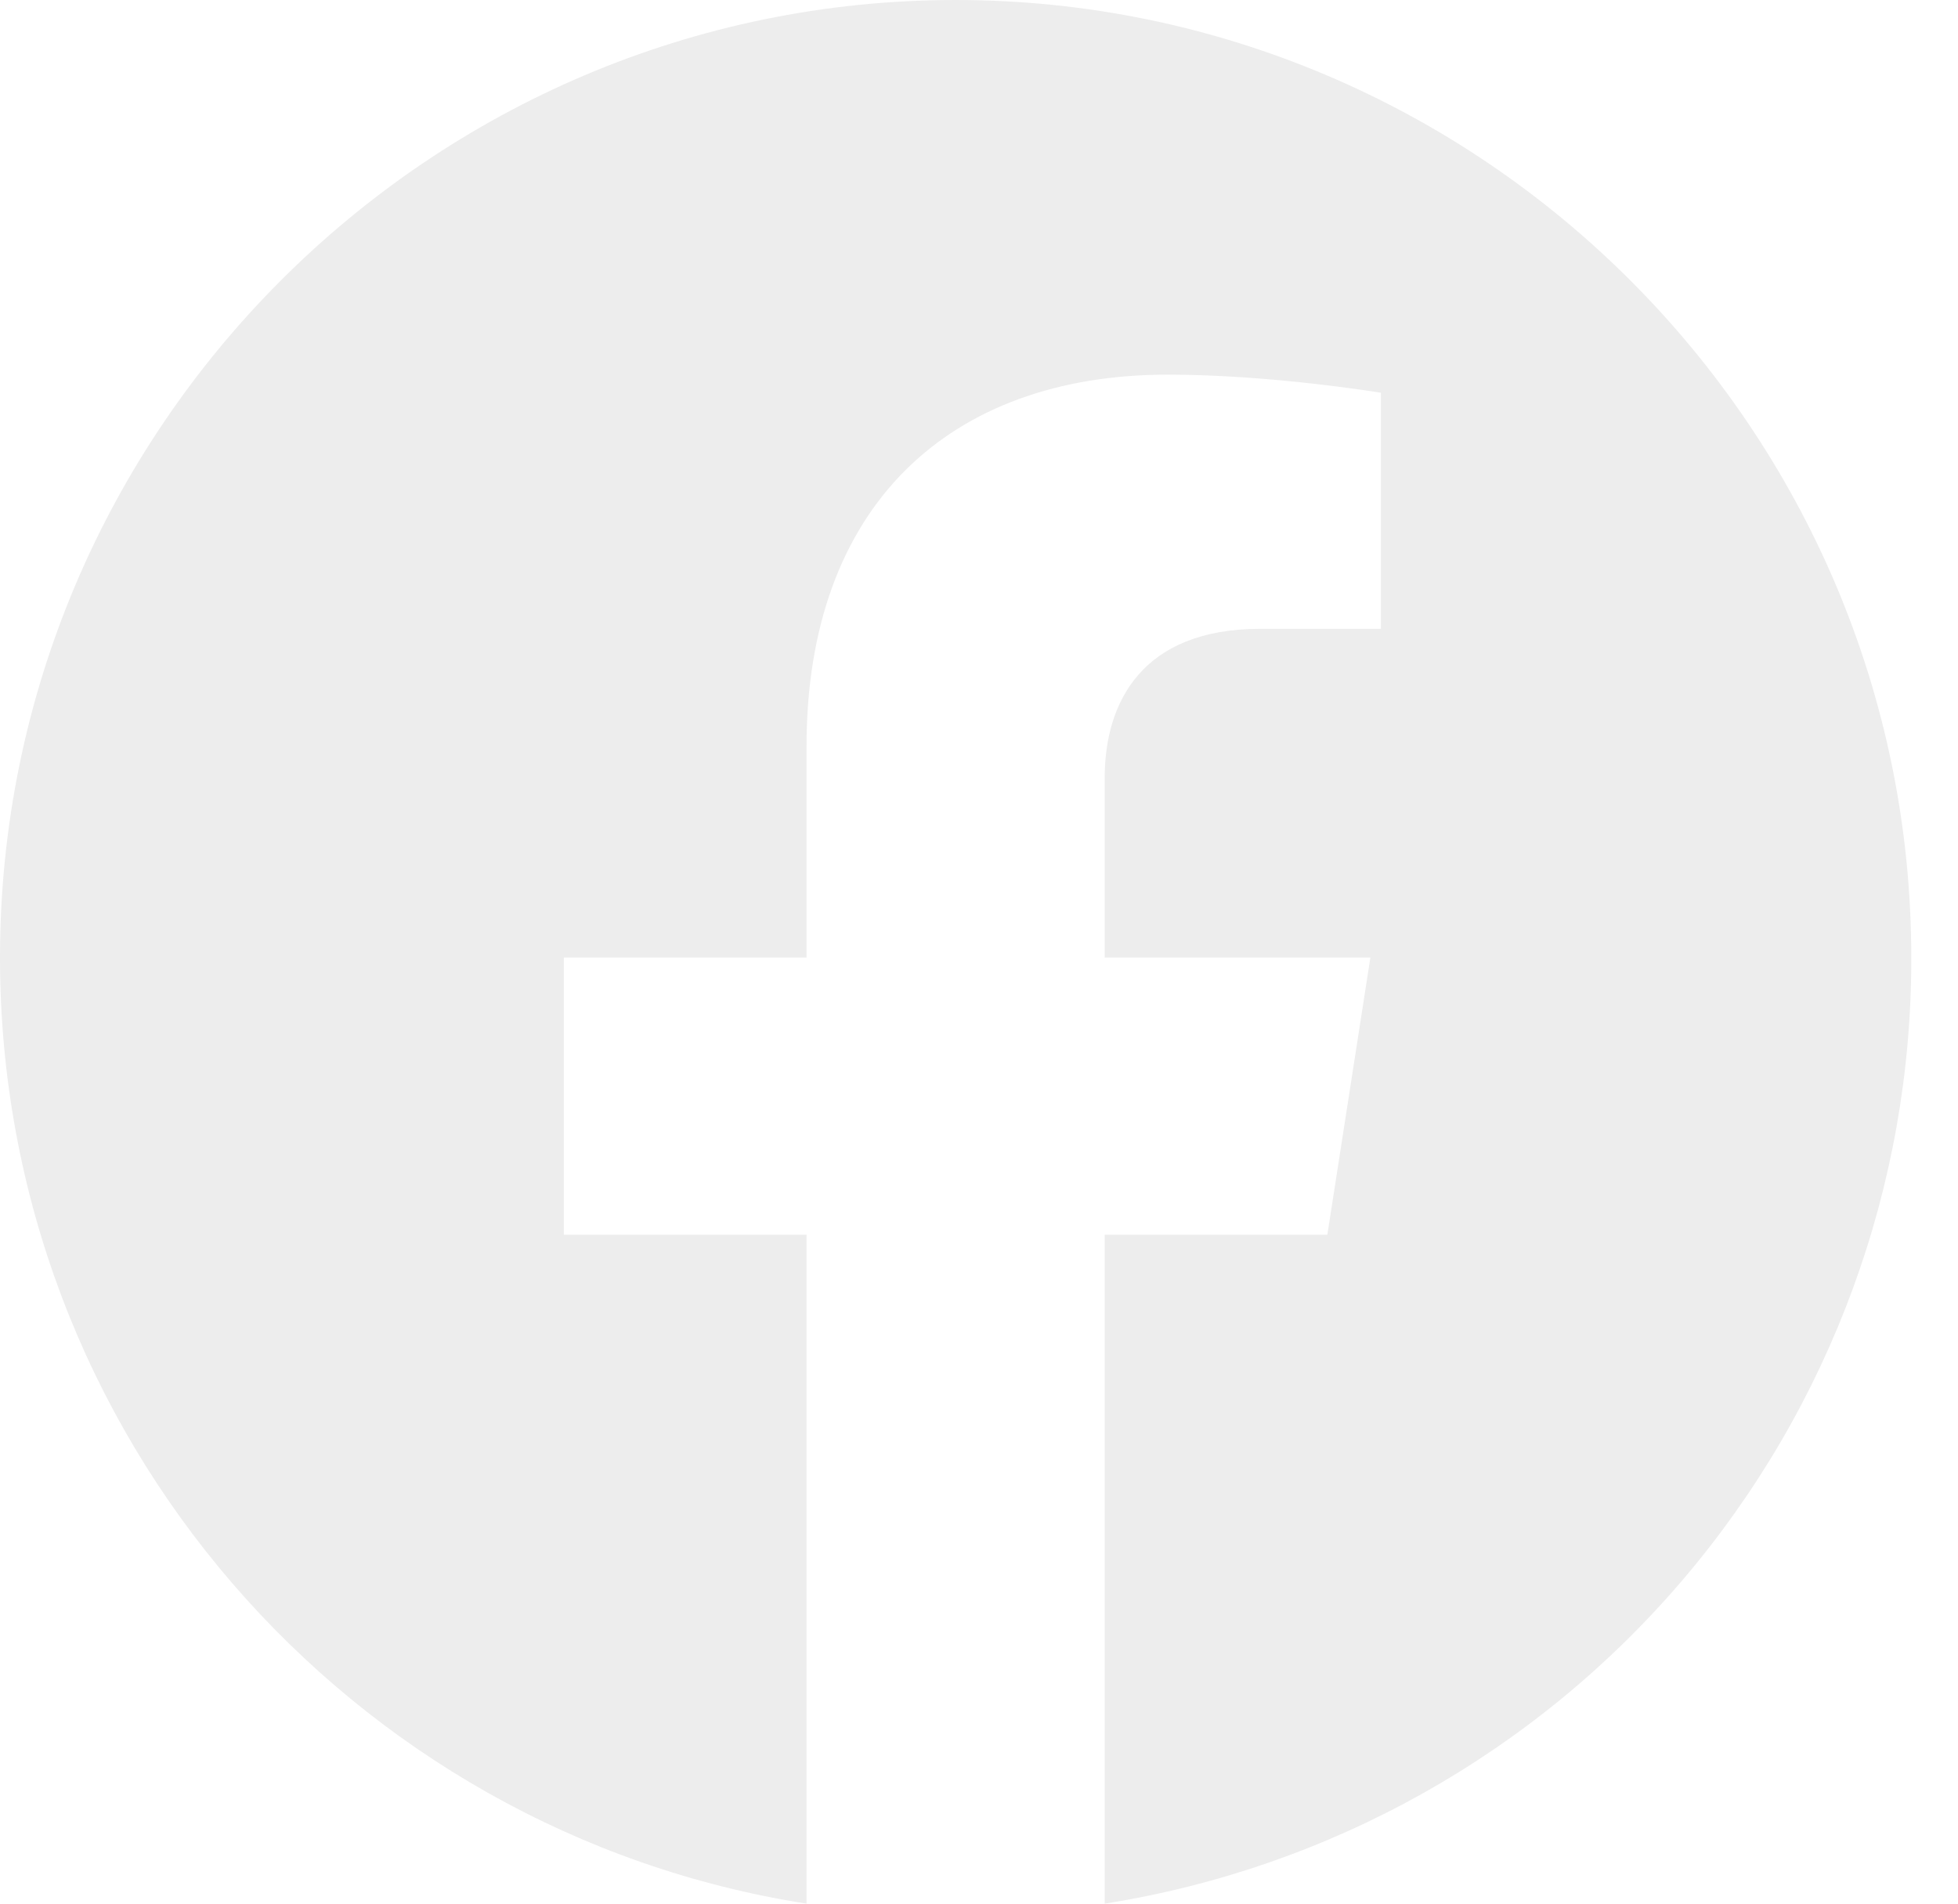
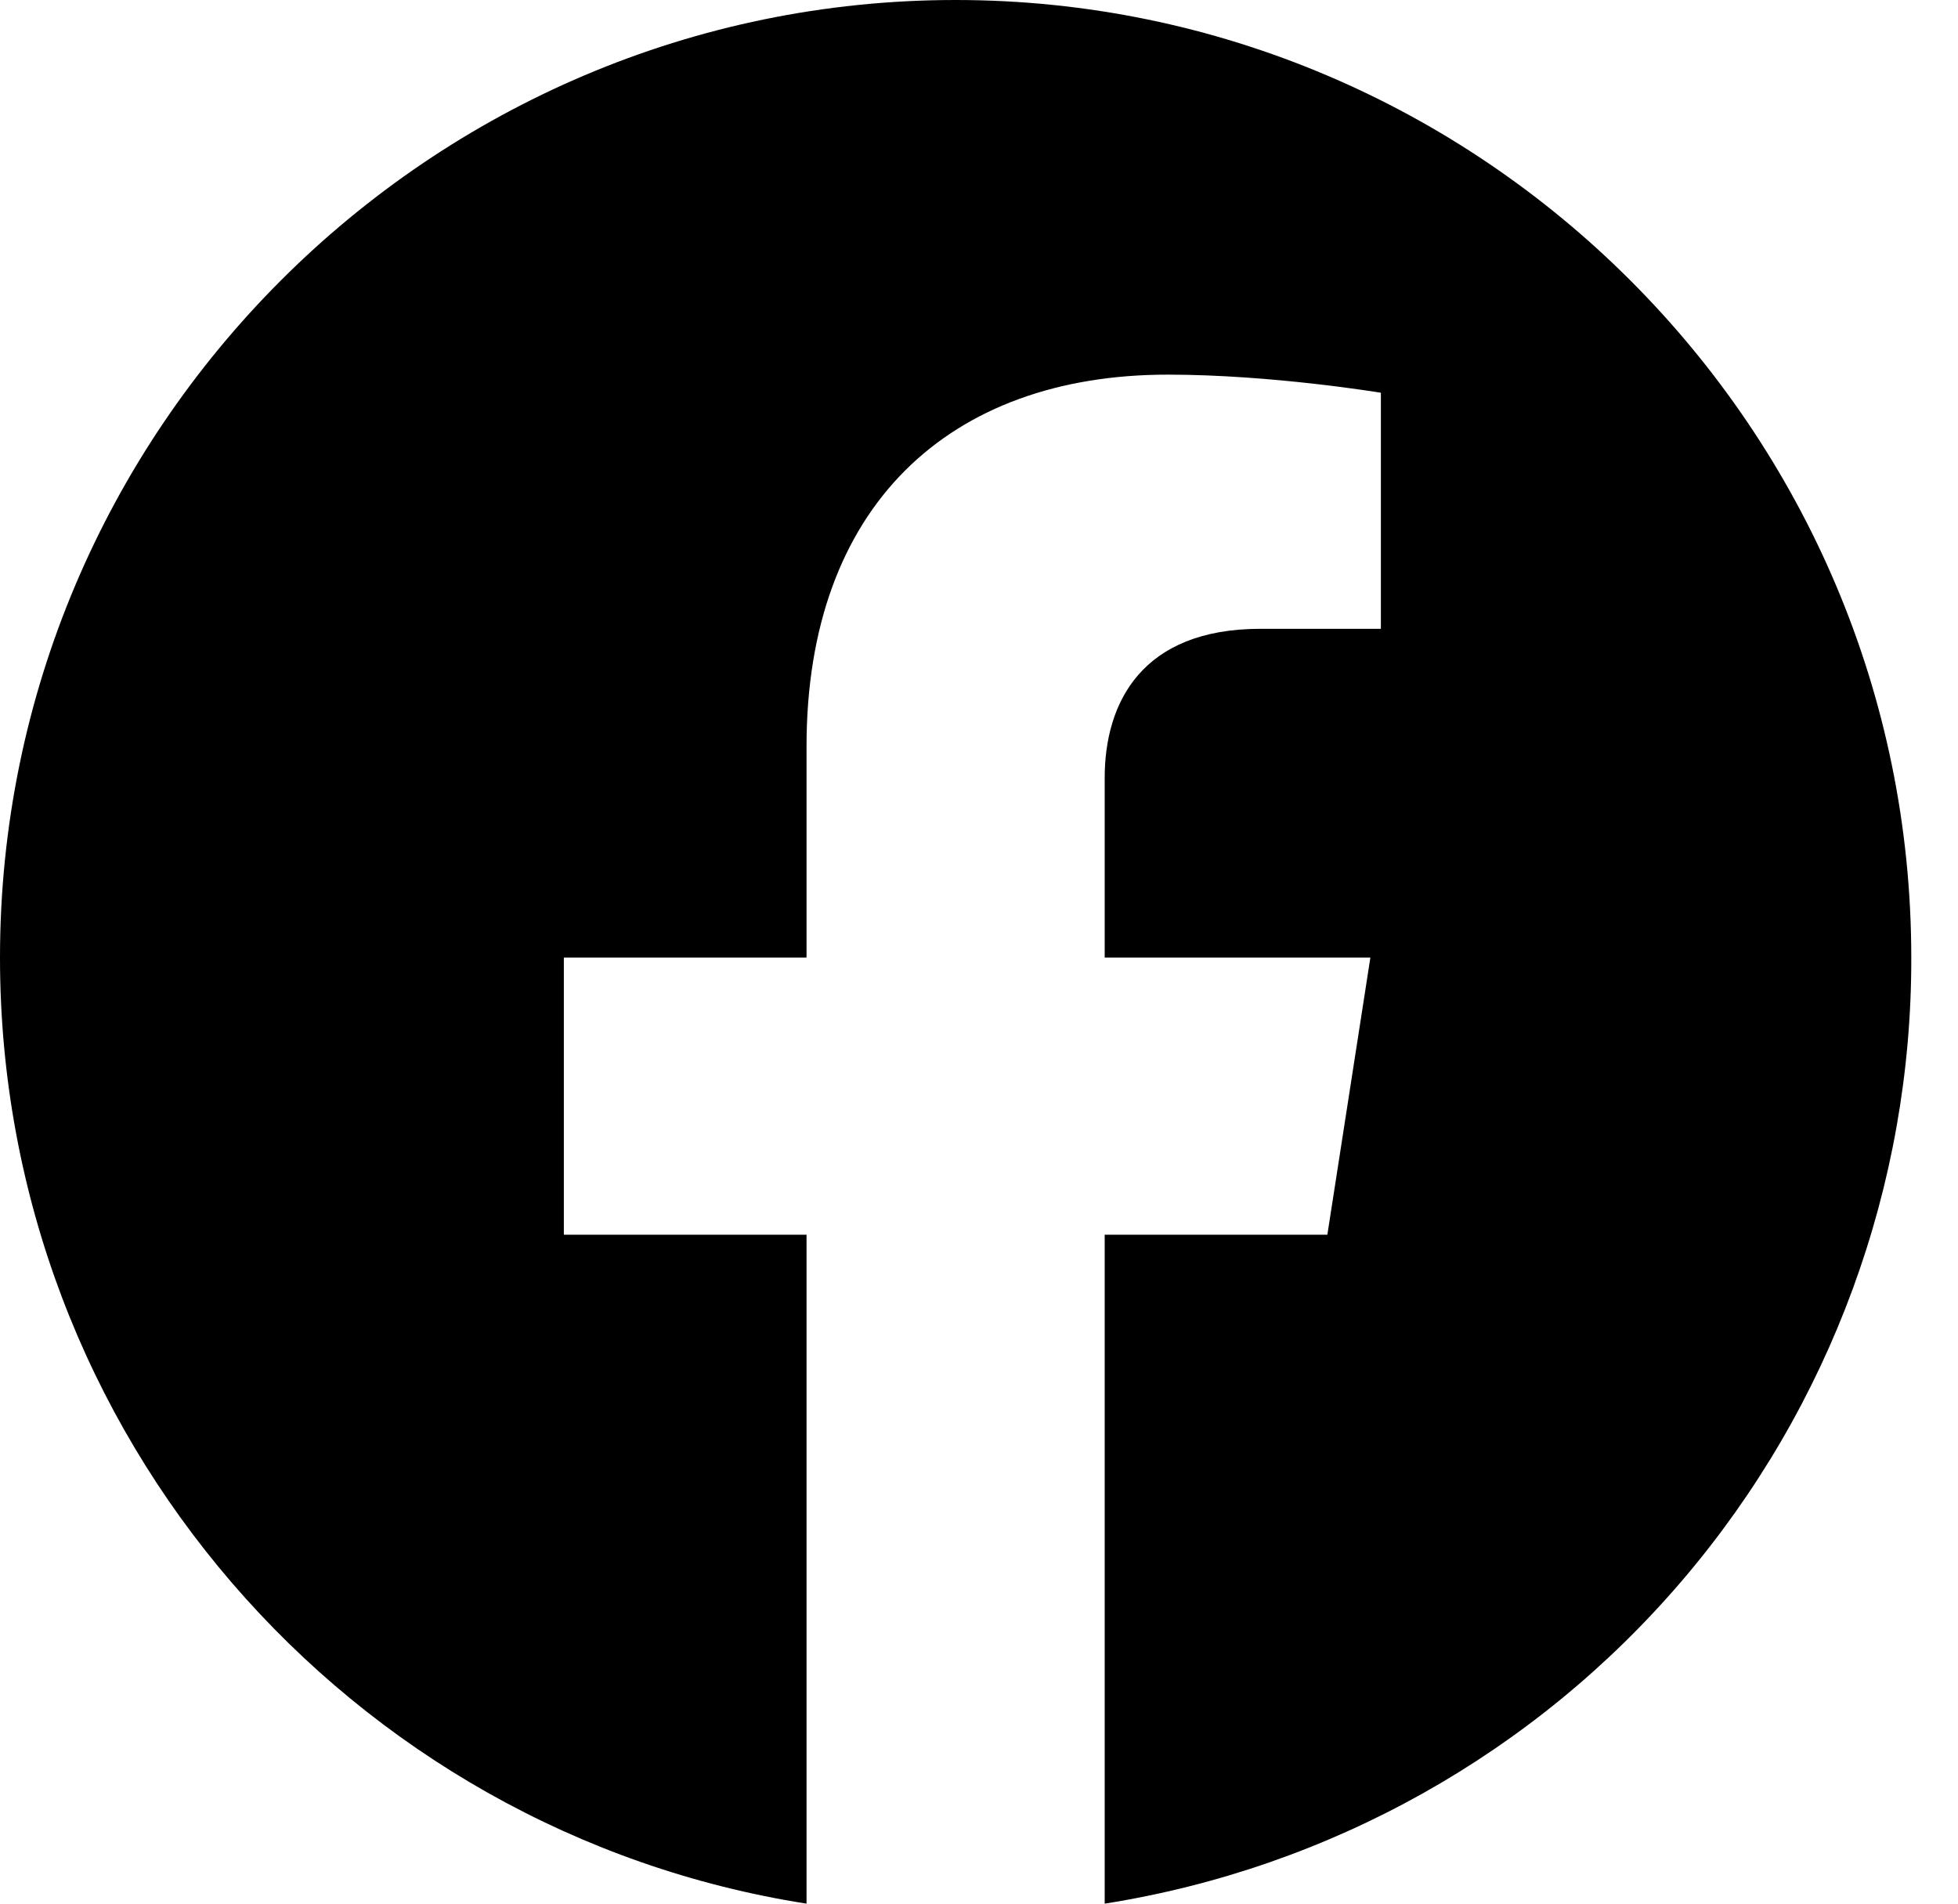
<svg xmlns="http://www.w3.org/2000/svg" width="36" height="35" viewBox="0 0 36 35" fill="none">
-   <path d="M17.57 0C7.907 0 0 7.889 0 17.605C0 26.391 6.431 33.682 14.829 35V22.701H10.367V17.605H14.829V13.722C14.829 9.312 17.447 6.888 21.471 6.888C23.386 6.888 25.389 7.221 25.389 7.221V11.561H23.175C20.997 11.561 20.311 12.914 20.311 14.302V17.605H25.196L24.405 22.701H20.311V35C24.451 34.346 28.222 32.234 30.941 29.044C33.66 25.854 35.15 21.797 35.141 17.605C35.141 7.889 27.234 0 17.57 0Z" fill="#EDEDED" />
+   <path d="M17.57 0C7.907 0 0 7.889 0 17.605C0 26.391 6.431 33.682 14.829 35V22.701H10.367V17.605H14.829V13.722C14.829 9.312 17.447 6.888 21.471 6.888C23.386 6.888 25.389 7.221 25.389 7.221V11.561H23.175C20.997 11.561 20.311 12.914 20.311 14.302V17.605H25.196L24.405 22.701H20.311V35C24.451 34.346 28.222 32.234 30.941 29.044C33.66 25.854 35.15 21.797 35.141 17.605C35.141 7.889 27.234 0 17.57 0Z" fill="currentColor" />
</svg>
